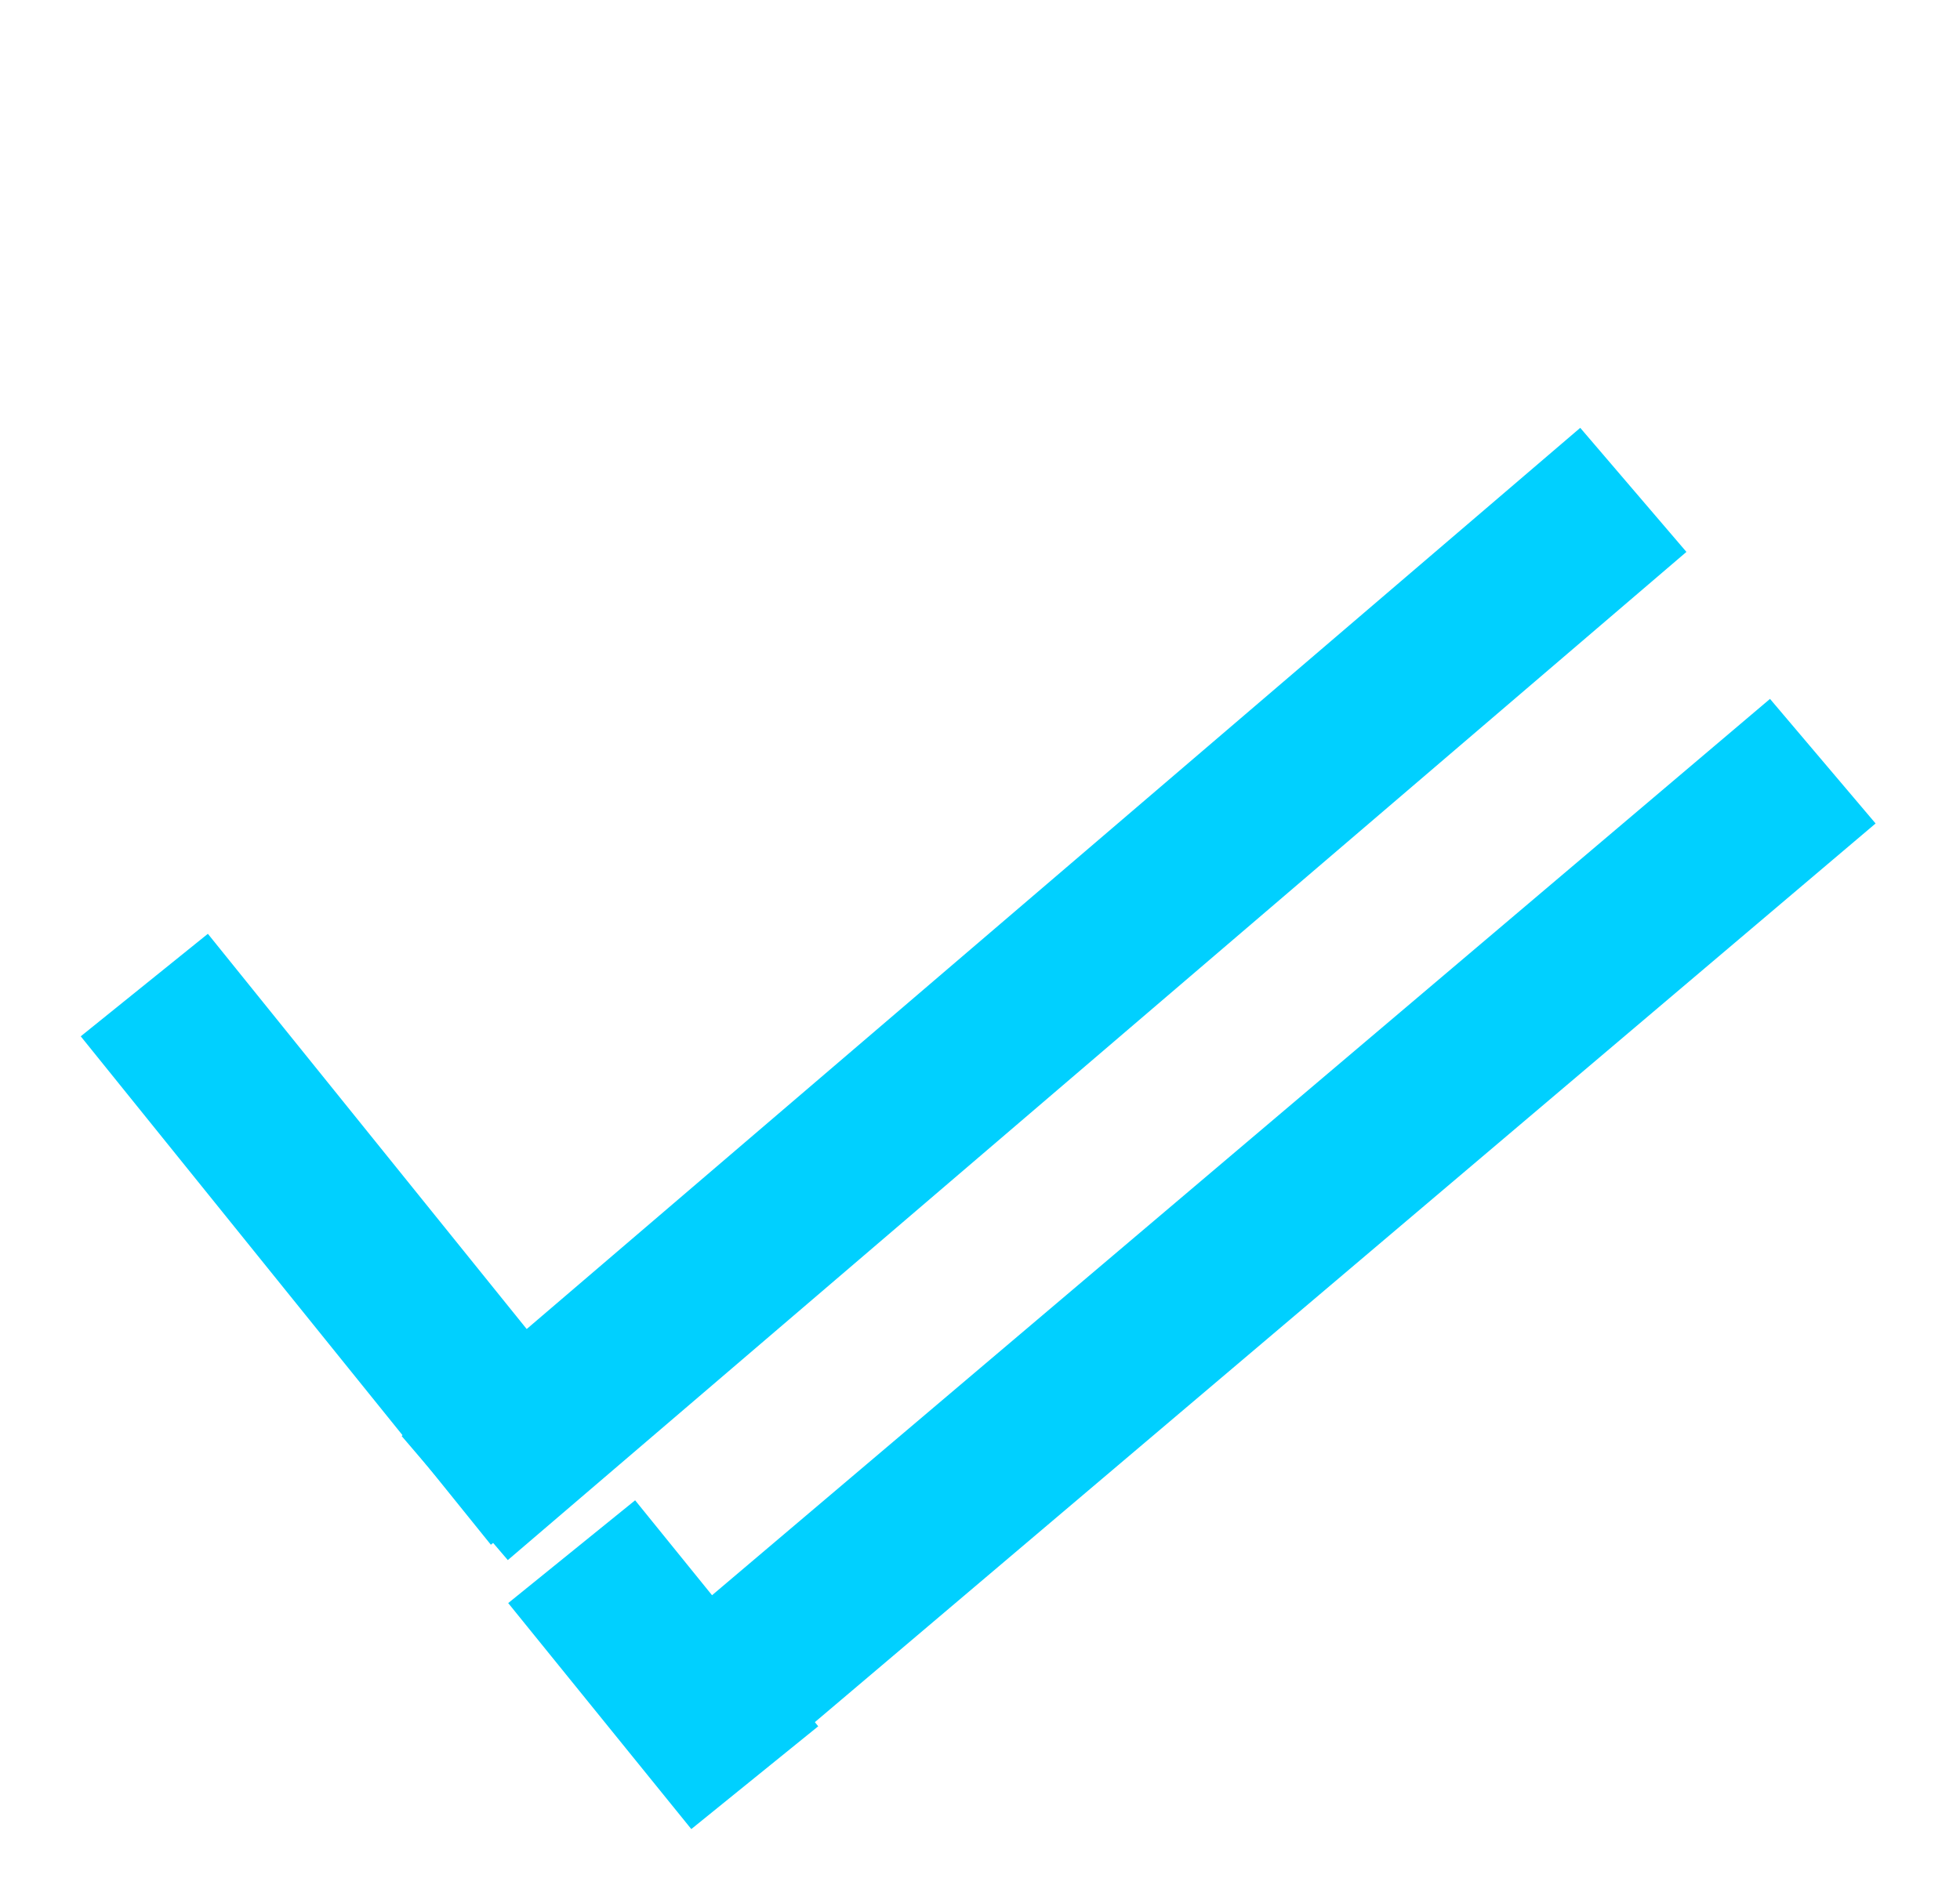
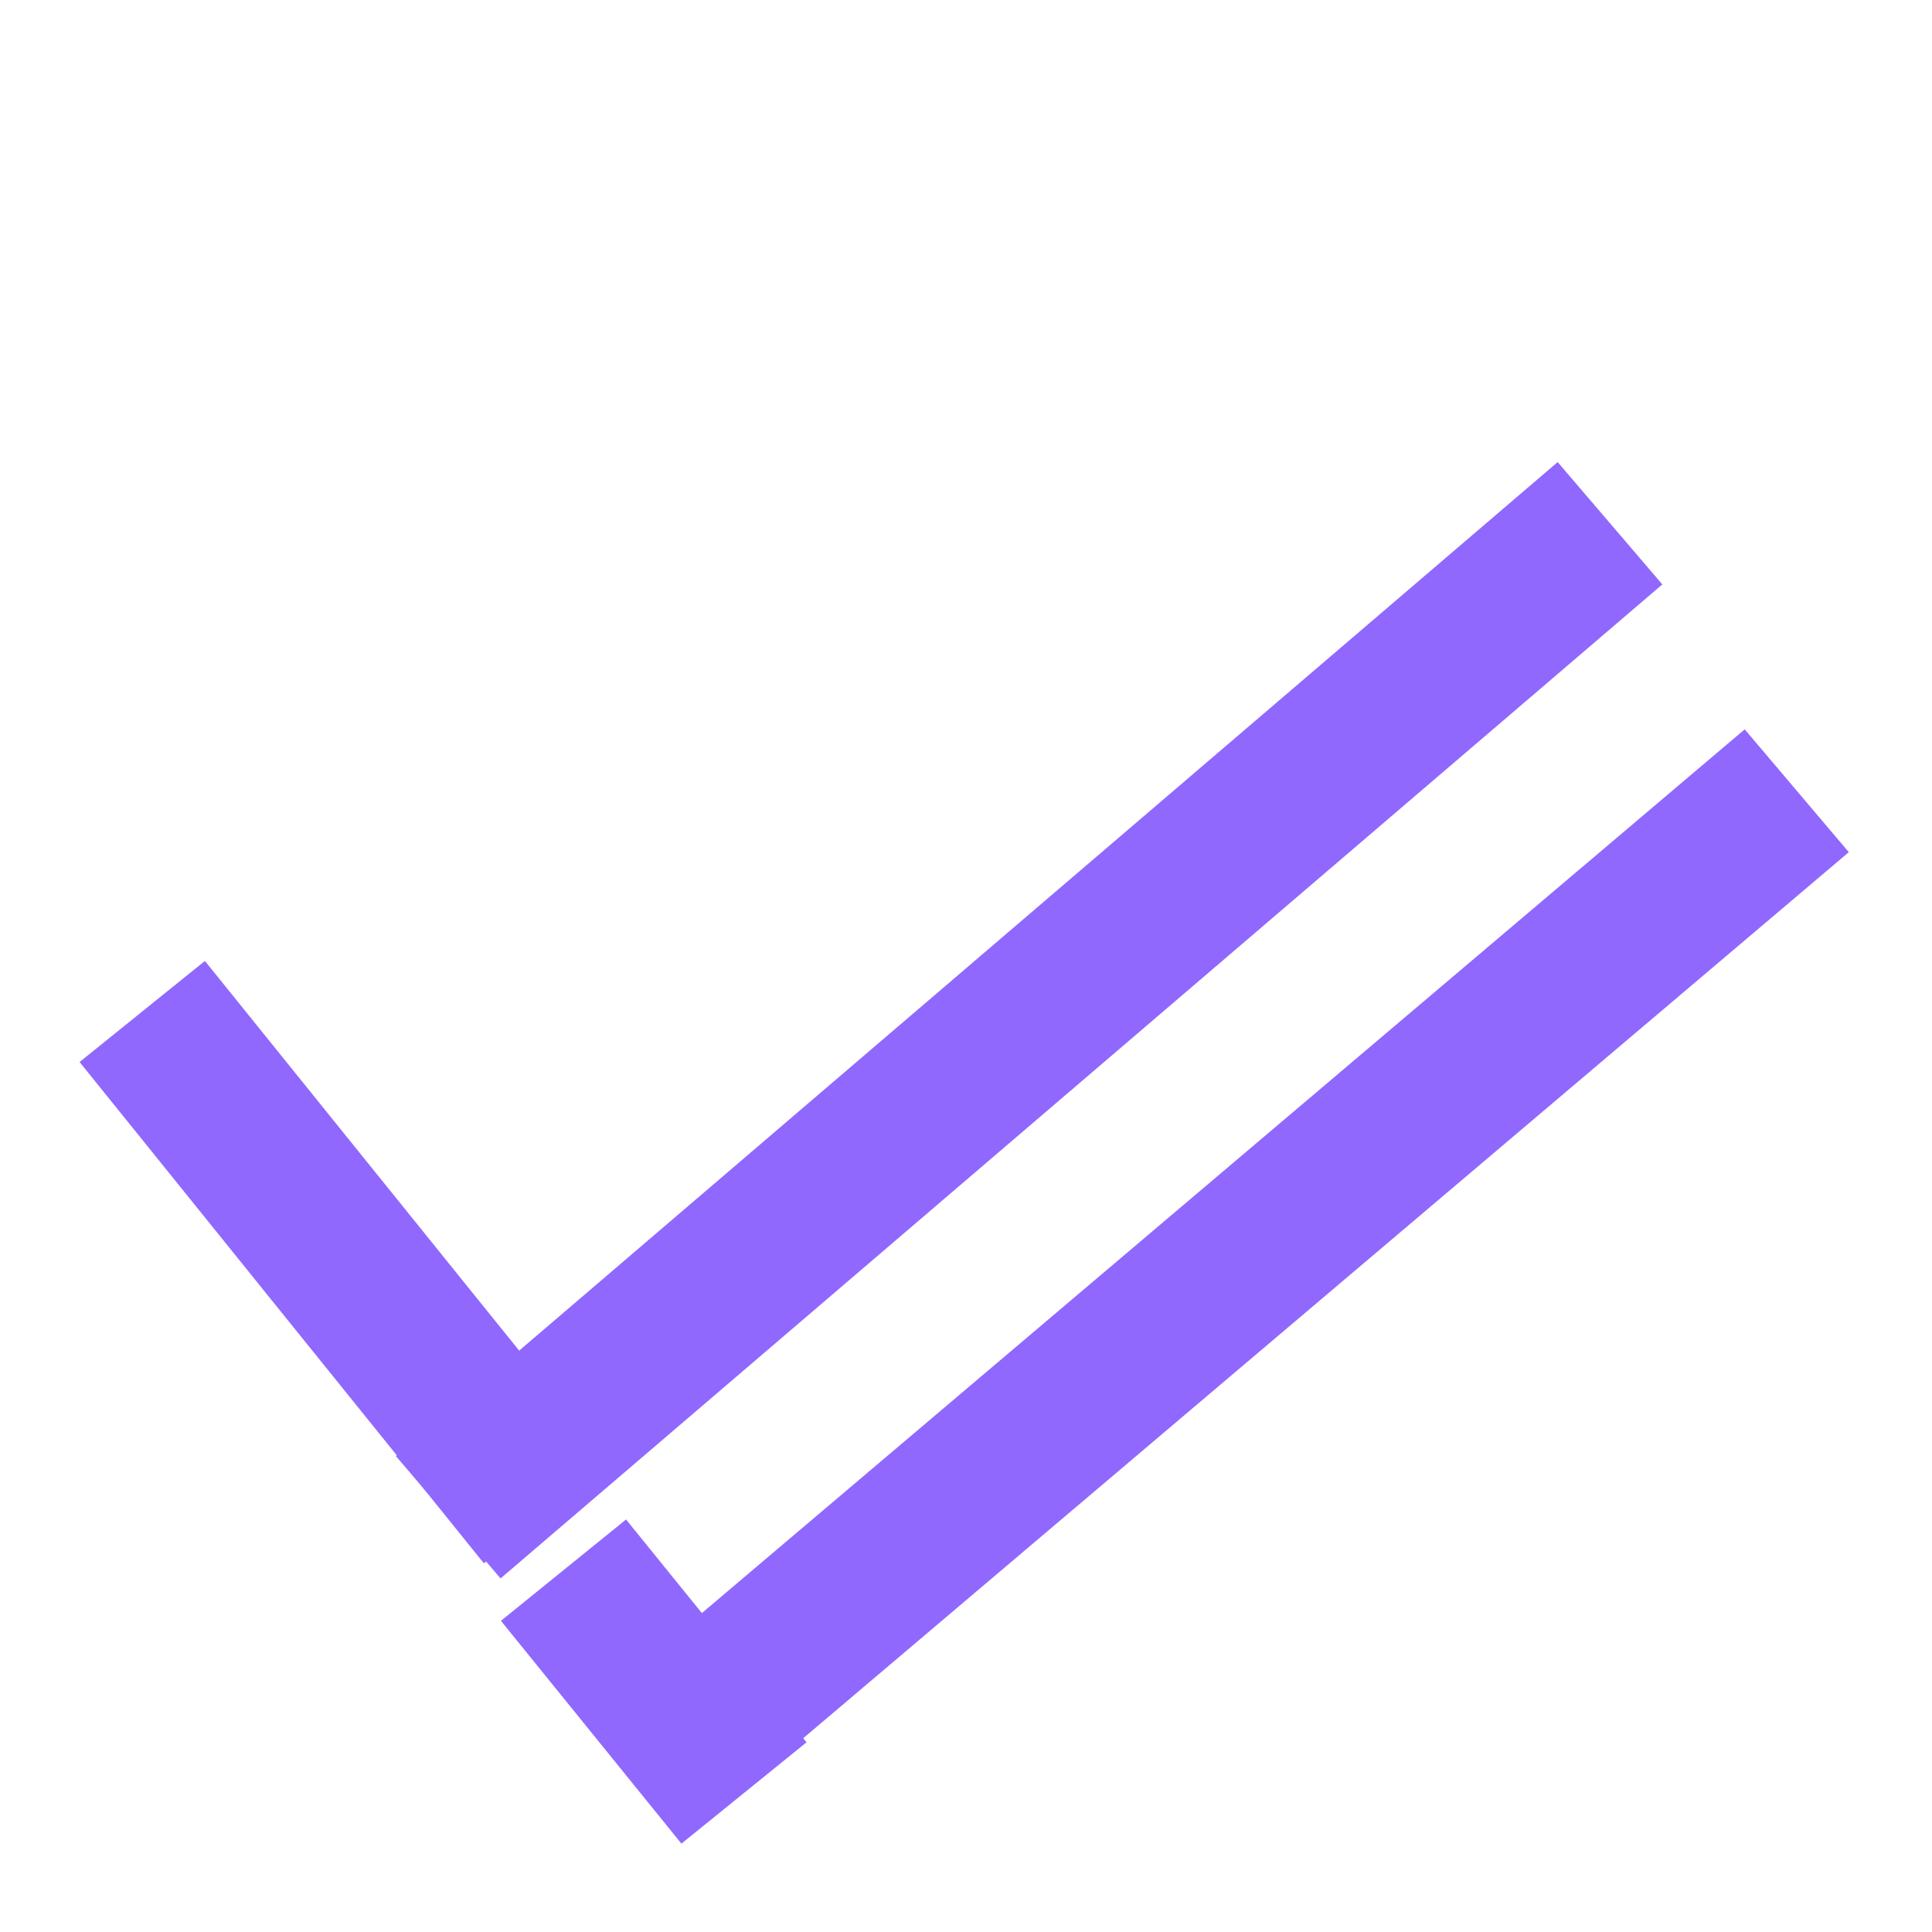
- <svg xmlns="http://www.w3.org/2000/svg" width="24" height="23" viewBox="0 0 24 23" fill="none">
-   <path d="M8.222 21.27L22.32 9.323" stroke="#00D0FF" stroke-width="2" />
-   <path d="M9.242 21.773L7 19.005" stroke="#00D0FF" stroke-width="2" />
-   <path d="M5.568 18.348L20 6" stroke="#00D0FF" stroke-width="2" />
-   <line x1="6.789" y1="18.292" x2="1.767" y2="12.065" stroke="#00D0FF" stroke-width="2" />
+ <svg xmlns="http://www.w3.org/2000/svg" width="20" height="20" viewBox="0 0 24 23" fill="none">
+   <path d="M8.222 21.27L22.32 9.323" stroke="#9068FE" stroke-width="2" />
+   <path d="M9.242 21.773L7 19.005" stroke="#9068FE" stroke-width="2" />
+   <path d="M5.568 18.348L20 6" stroke="#9068FE" stroke-width="2" />
+   <line x1="6.789" y1="18.292" x2="1.767" y2="12.065" stroke="#9068FE" stroke-width="2" />
</svg>
